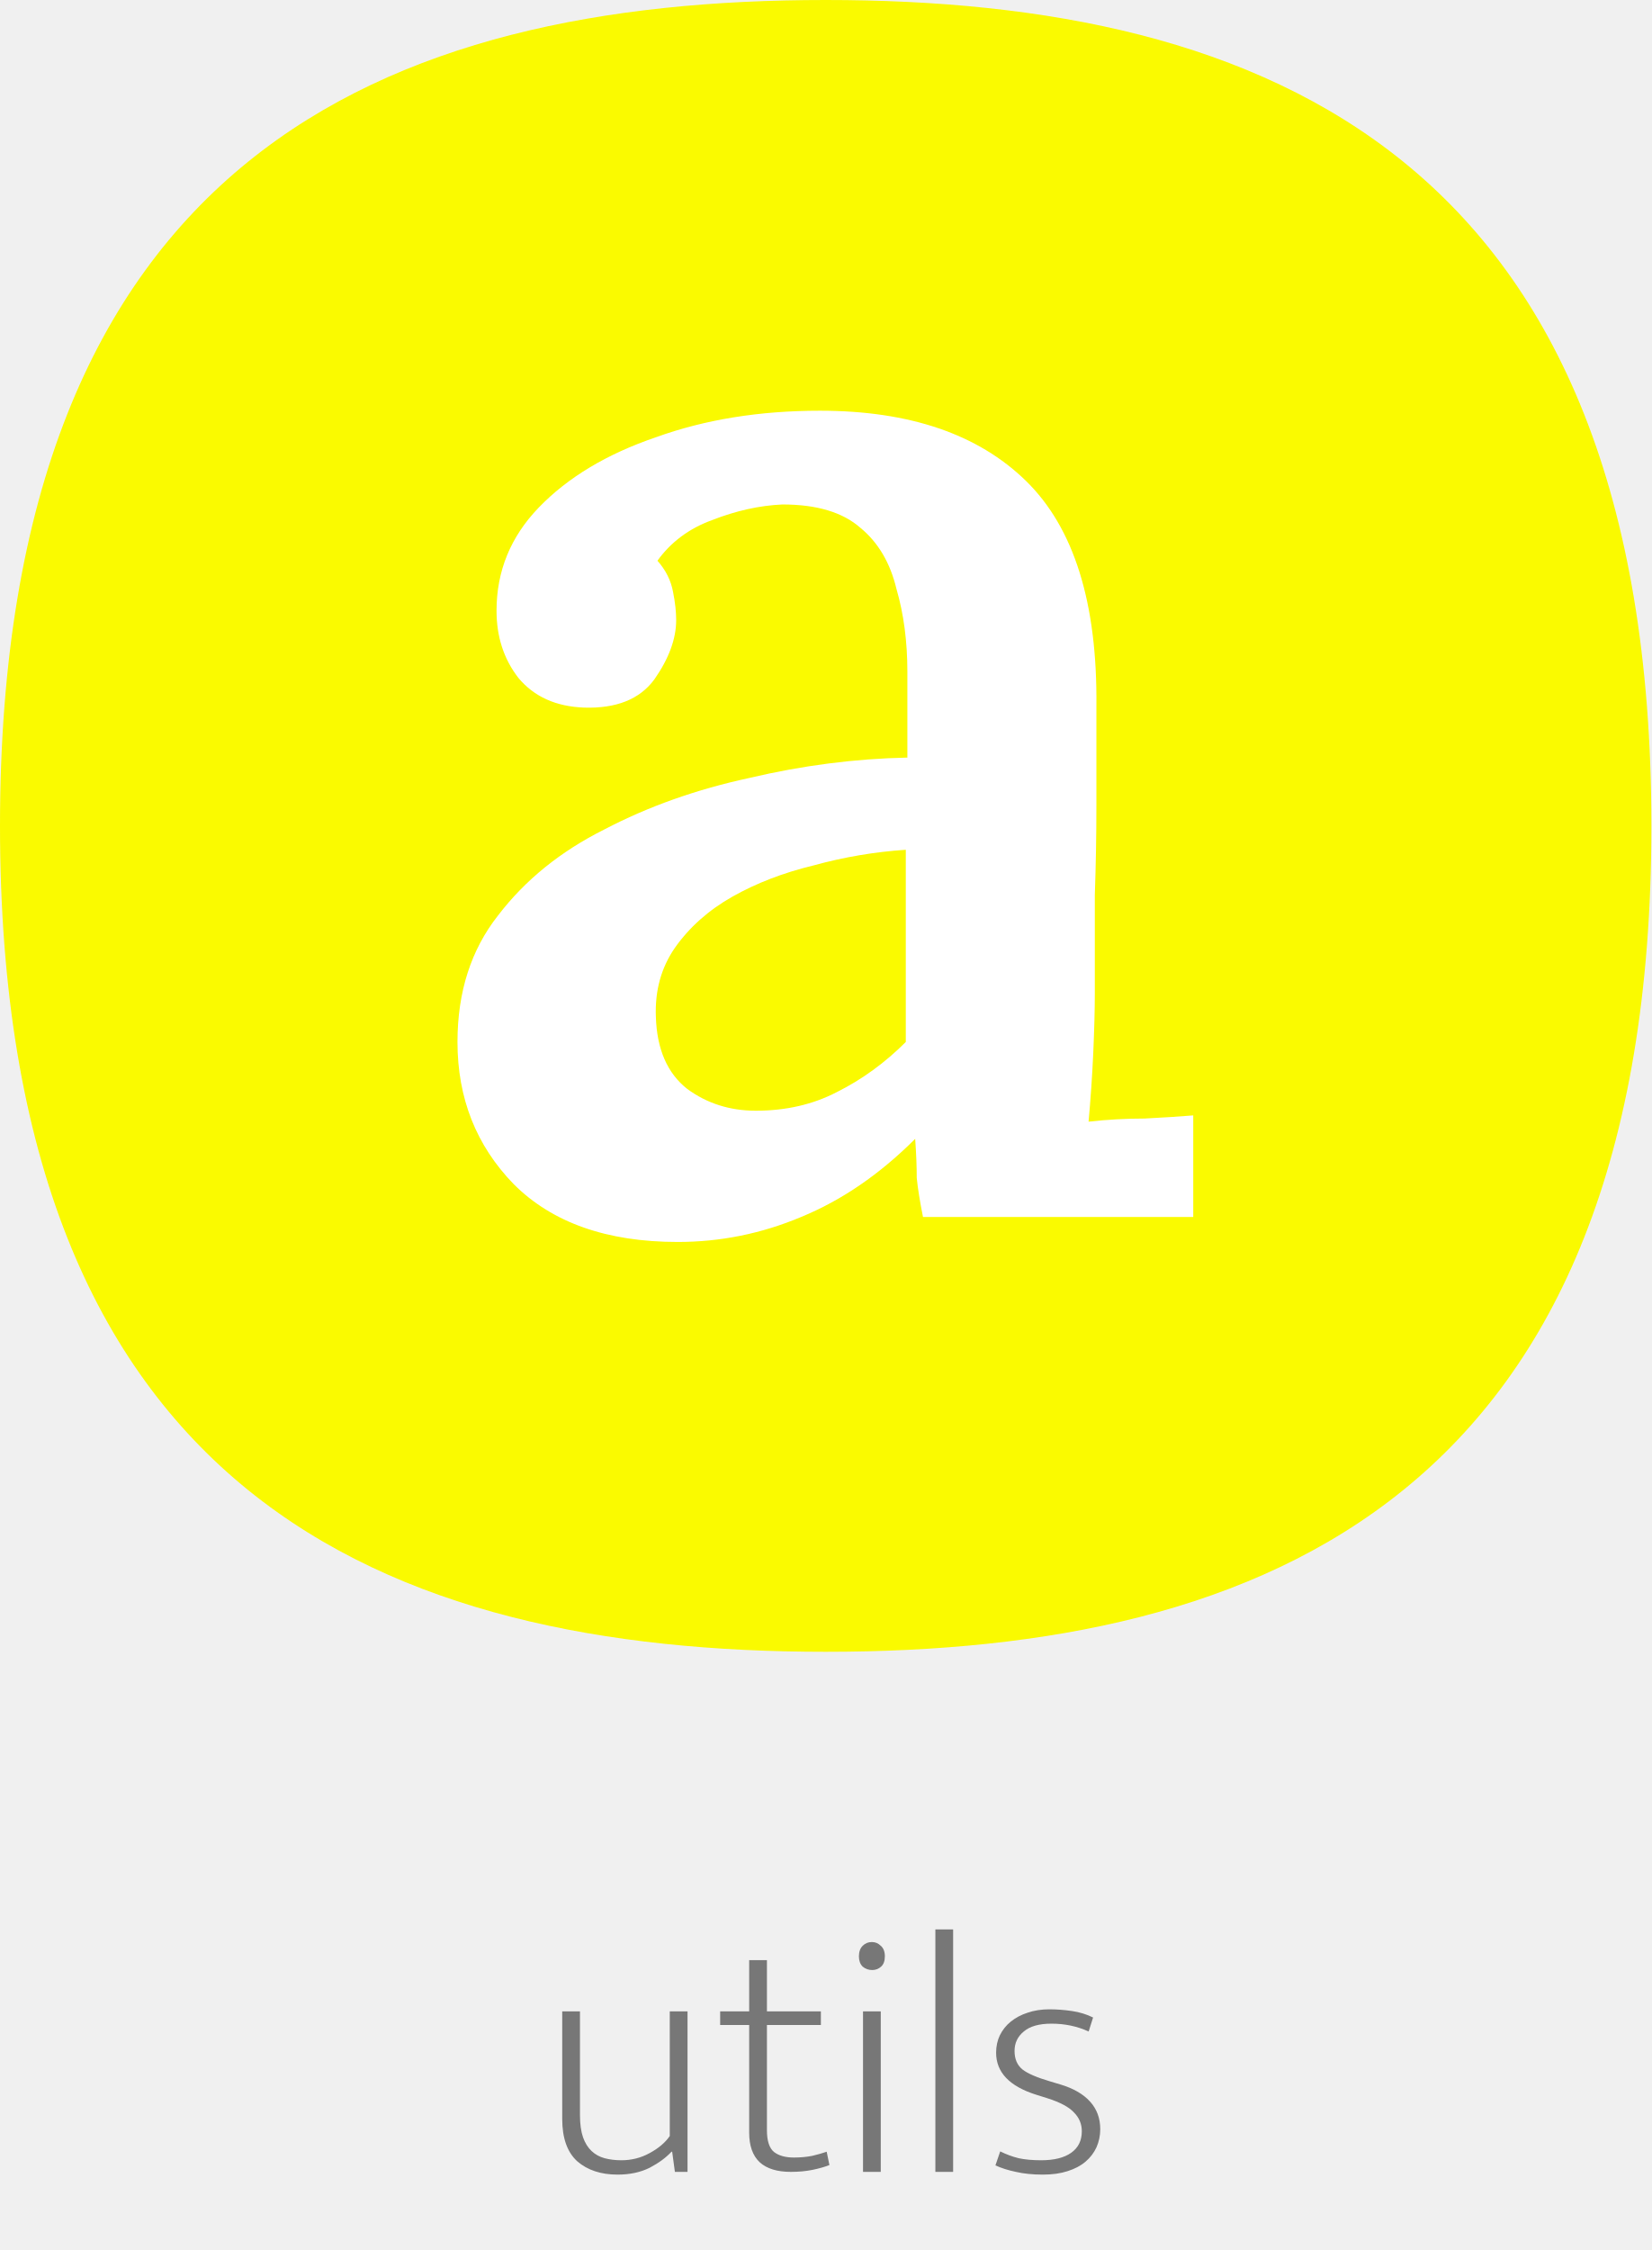
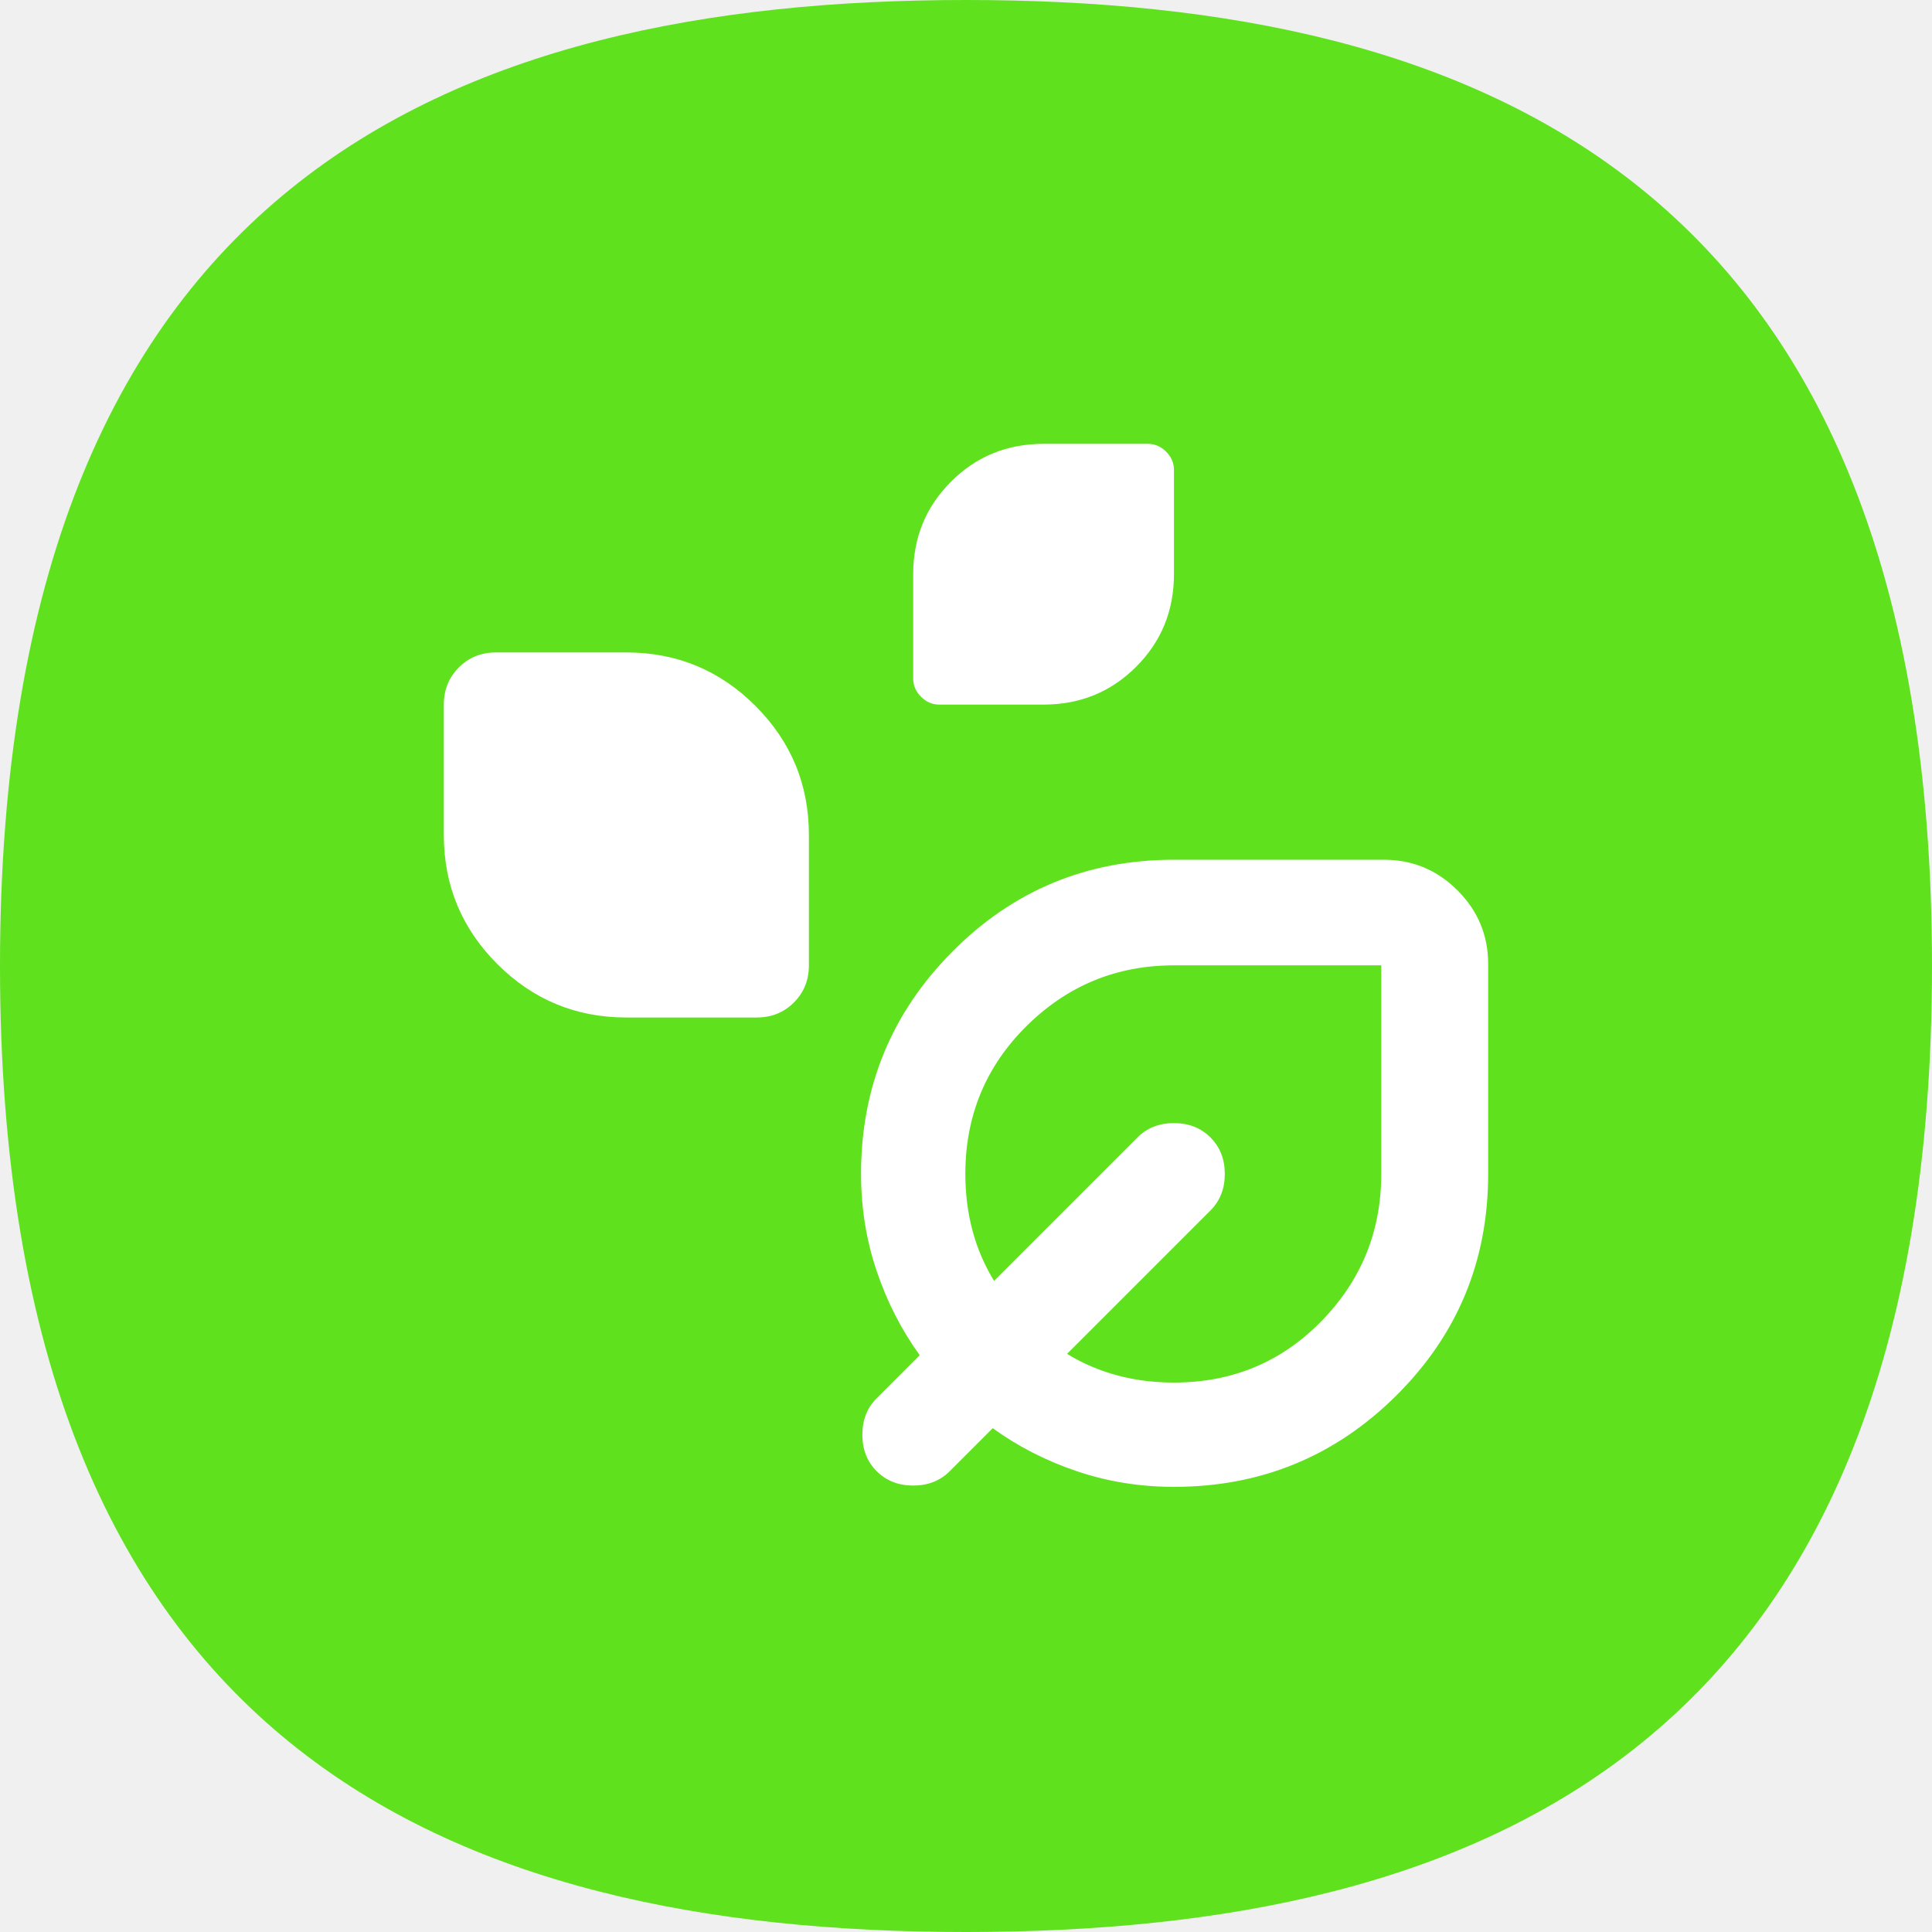
- <svg xmlns="http://www.w3.org/2000/svg" height="140" viewBox="0 0 740 1008">
-   <path d="M300.132 901.09H308.088V973H302.427L301.203 963.973H300.897C298.449 966.625 295.185 969.022 291.105 971.164C287.025 973.204 282.231 974.224 276.723 974.224C269.277 974.224 263.259 972.235 258.669 968.257C254.181 964.177 251.937 957.853 251.937 949.285V901.09H259.893V947.602C259.893 951.58 260.352 954.895 261.27 957.547C262.188 960.097 263.463 962.137 265.095 963.667C266.727 965.197 268.665 966.268 270.909 966.88C273.255 967.492 275.754 967.798 278.406 967.798C282.996 967.798 287.229 966.727 291.105 964.585C295.083 962.443 298.092 959.893 300.132 956.935V901.09ZM367.842 907.21H343.668V954.334C343.668 959.128 344.739 962.392 346.881 964.126C349.023 965.758 351.981 966.574 355.755 966.574C358.713 966.574 361.467 966.319 364.017 965.809C366.567 965.197 368.709 964.585 370.443 963.973L371.667 969.94C369.627 970.756 367.128 971.47 364.17 972.082C361.212 972.694 357.948 973 354.378 973C348.258 973 343.617 971.572 340.455 968.716C337.293 965.758 335.712 961.321 335.712 955.405V907.21H322.707V901.09H335.712V878.14H343.668V901.09H367.842V907.21ZM386.722 973V901.09H394.678V973H386.722ZM390.853 882.577C389.221 882.577 387.793 882.067 386.569 881.047C385.447 879.925 384.886 878.395 384.886 876.457C384.886 874.417 385.447 872.836 386.569 871.714C387.691 870.592 389.068 870.031 390.7 870.031C392.23 870.031 393.556 870.592 394.678 871.714C395.902 872.734 396.514 874.315 396.514 876.457C396.514 878.497 395.953 880.027 394.831 881.047C393.709 882.067 392.383 882.577 390.853 882.577ZM419.145 973V864.37H427.101V973H419.145ZM487.829 910.117C482.729 907.771 477.17 906.598 471.152 906.598C465.644 906.598 461.513 907.771 458.759 910.117C456.005 912.361 454.628 915.268 454.628 918.838C454.628 922.408 455.801 925.162 458.147 927.1C460.493 928.936 464.624 930.721 470.54 932.455L475.13 933.832C480.944 935.566 485.381 938.116 488.441 941.482C491.501 944.848 493.031 948.979 493.031 953.875C493.031 956.731 492.47 959.434 491.348 961.984C490.226 964.432 488.594 966.574 486.452 968.41C484.31 970.246 481.607 971.674 478.343 972.694C475.181 973.714 471.509 974.224 467.327 974.224C462.737 974.224 458.708 973.816 455.24 973C451.772 972.286 448.712 971.317 446.06 970.093L448.202 963.82C450.854 965.146 453.608 966.166 456.464 966.88C459.32 967.492 462.686 967.798 466.562 967.798C472.376 967.798 476.864 966.676 480.026 964.432C483.188 962.188 484.769 958.975 484.769 954.793C484.769 951.529 483.596 948.724 481.25 946.378C479.006 943.93 474.977 941.788 469.163 939.952L464.267 938.422C452.333 934.648 446.366 928.375 446.366 919.603C446.366 916.747 446.927 914.146 448.049 911.8C449.273 909.352 450.905 907.312 452.945 905.68C455.087 903.946 457.586 902.62 460.442 901.702C463.4 900.682 466.664 900.172 470.234 900.172C473.498 900.172 476.864 900.427 480.332 900.937C483.8 901.447 486.962 902.416 489.818 903.844L487.829 910.117Z" fill="#777" />
-   <path d="M0 370C0 70 173 0 370 0C567 0 740 70 740 370C740 670 567 740 370 740C173 740 0 670 0 370Z" fill="#fafa00" />
-   <path d="M413.6 545.2C412.2 538.2 411.267 532.367 410.8 527.7C410.8 522.567 410.567 516.733 410.1 510.2C394.233 526.067 377.2 537.733 359 545.2C341.267 552.667 322.833 556.4 303.7 556.4C271.967 556.4 247.467 547.767 230.2 530.5C213.4 513.233 205 492 205 466.8C205 444.4 211.067 425.5 223.2 410.1C235.333 394.233 251.2 381.4 270.8 371.6C290.4 361.333 312.1 353.633 335.9 348.5C359.7 342.9 383.267 339.867 406.6 339.4V300.9C406.6 287.367 404.967 275 401.7 263.8C398.9 252.133 393.533 243.033 385.6 236.5C377.667 229.5 366 226 350.6 226C340.333 226.467 329.833 228.8 319.1 233C308.833 236.733 300.667 242.8 294.6 251.2C298.333 255.4 300.667 260.067 301.6 265.2C302.533 269.867 303 274.067 303 277.8C303 286.2 299.733 295.067 293.2 304.4C286.667 313.267 276.167 317.467 261.7 317C249.1 316.533 239.3 312.1 232.3 303.7C225.767 295.3 222.5 285.267 222.5 273.6C222.5 255.867 228.8 240.467 241.4 227.4C254.467 213.867 271.967 203.367 293.9 195.9C315.833 187.967 340.333 184 367.4 184C407.533 184 438.333 194.5 459.8 215.5C481.267 236.5 491.767 270.1 491.3 316.3C491.3 332.633 491.3 347.567 491.3 361.1C491.3 374.167 491.067 387.467 490.6 401C490.6 414.067 490.6 428.767 490.6 445.1C490.6 452.1 490.367 460.967 489.9 471.7C489.433 481.967 488.733 492.233 487.8 502.5C496.2 501.567 504.6 501.1 513 501.1C521.867 500.633 529.1 500.167 534.7 499.7V545.2H413.6ZM405.9 380.7C391.9 381.633 378.133 383.967 364.6 387.7C351.067 390.967 338.933 395.633 328.2 401.7C317.467 407.767 308.833 415.467 302.3 424.8C296.233 433.667 293.433 443.933 293.9 455.6C294.367 470.067 299.033 480.8 307.9 487.8C316.767 494.333 327.033 497.6 338.7 497.6C352.233 497.6 364.367 494.8 375.1 489.2C386.3 483.6 396.567 476.133 405.9 466.8C405.9 462.133 405.9 457.233 405.9 452.1C405.9 446.967 405.9 441.833 405.9 436.7C405.9 430.167 405.9 422 405.9 412.2C405.9 402.4 405.9 391.9 405.9 380.7Z" fill="#fff" />
+ <svg xmlns="http://www.w3.org/2000/svg" width="100" height="100" viewBox="0 0 740 740" fill="#5FE11E">
+   <path d="M0 370C0 70 173 0 370 0C567 0 740 70 740 370C740 670 567 740 370 740C173 740 0 670 0 370Z" />
+   <path d="M359.763 269.875C357.099 269.875 354.769 268.876 352.772 266.879C350.774 264.881 349.775 262.551 349.775 259.888V219.938C349.775 205.955 354.603 194.137 364.257 184.482C373.912 174.827 385.73 170 399.713 170H439.663C442.326 170 444.657 170.999 446.654 172.996C448.652 174.994 449.65 177.324 449.65 179.988V219.938C449.65 233.92 444.823 245.739 435.169 255.393C425.514 265.048 413.695 269.875 399.713 269.875H359.763ZM239.913 389.725C220.603 389.725 204.124 382.901 190.474 369.251C176.825 355.601 170 339.122 170 319.813V269.875C170 264.216 171.914 259.471 175.743 255.643C179.571 251.814 184.315 249.9 189.975 249.9H239.913C259.222 249.9 275.701 256.725 289.351 270.375C303 284.024 309.825 300.504 309.825 319.813V369.75C309.825 375.41 307.911 380.154 304.082 383.983C300.254 387.811 295.51 389.725 289.85 389.725H239.913ZM449.65 569.501C436.667 569.501 424.265 567.503 412.447 563.508C400.628 559.513 389.892 554.02 380.237 547.029L363.758 563.508C360.096 567.17 355.435 569.001 349.775 569.001C344.116 569.001 339.455 567.17 335.793 563.508C332.131 559.846 330.3 555.185 330.3 549.526C330.3 543.866 332.131 539.205 335.793 535.543L352.272 519.064C345.281 509.409 339.788 498.672 335.793 486.854C331.798 475.035 329.8 462.634 329.8 449.65C329.8 416.359 341.452 387.978 364.757 364.507C388.061 341.036 416.359 329.301 449.65 329.301H530.05C541.036 329.301 550.441 333.213 558.265 341.036C566.088 348.86 570 358.265 570 369.251V449.65C570 482.942 558.265 511.24 534.794 534.544C511.323 557.849 482.942 569.501 449.65 569.501ZM449.65 529.551C471.956 529.551 490.766 521.727 506.08 506.08C521.394 490.433 529.051 471.623 529.051 449.65V369.75H449.65C427.678 369.75 408.868 377.491 393.221 392.971C377.574 408.452 369.75 427.345 369.75 449.65C369.75 457.308 370.666 464.548 372.497 471.373C374.328 478.198 377.074 484.607 380.737 490.599L435.668 435.668C439.33 432.006 443.991 430.175 449.65 430.175C455.31 430.175 459.971 432.006 463.633 435.668C467.295 439.33 469.126 443.991 469.126 449.65C469.126 455.31 467.295 459.971 463.633 463.633L408.702 518.564C414.694 522.226 421.103 524.973 427.928 526.804C434.752 528.635 441.993 529.551 449.65 529.551Z" fill="white" />
</svg>
